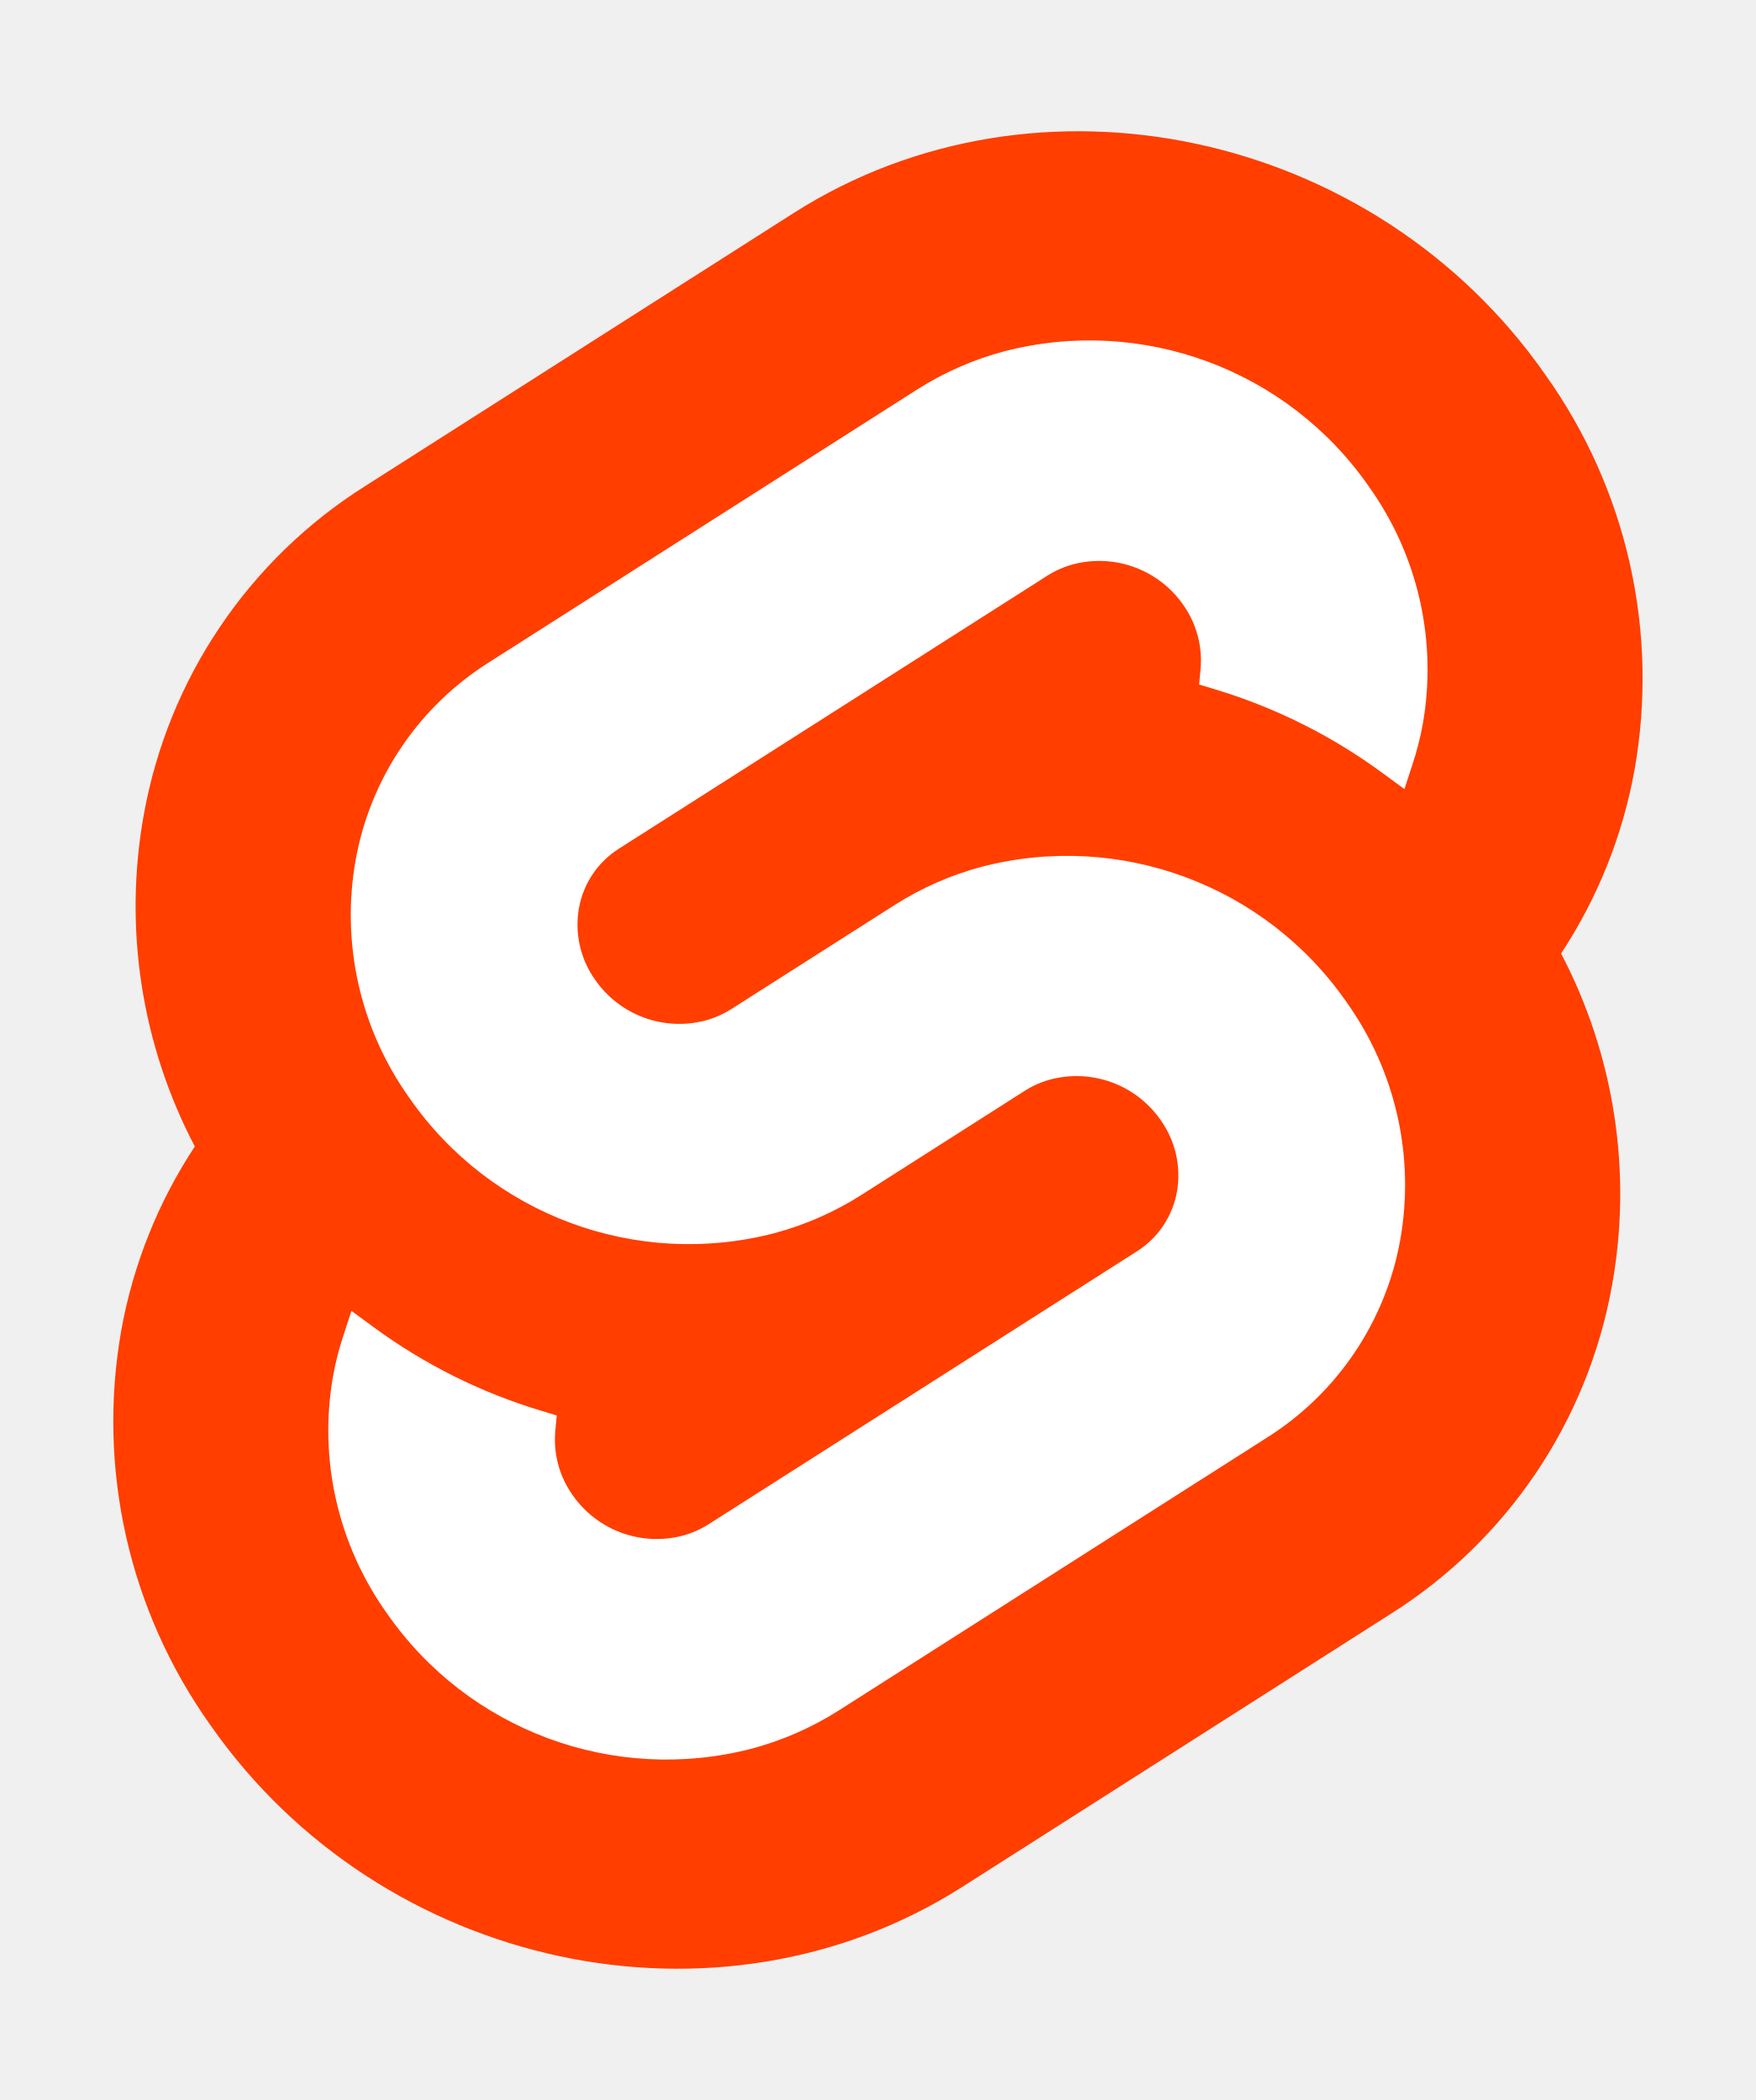
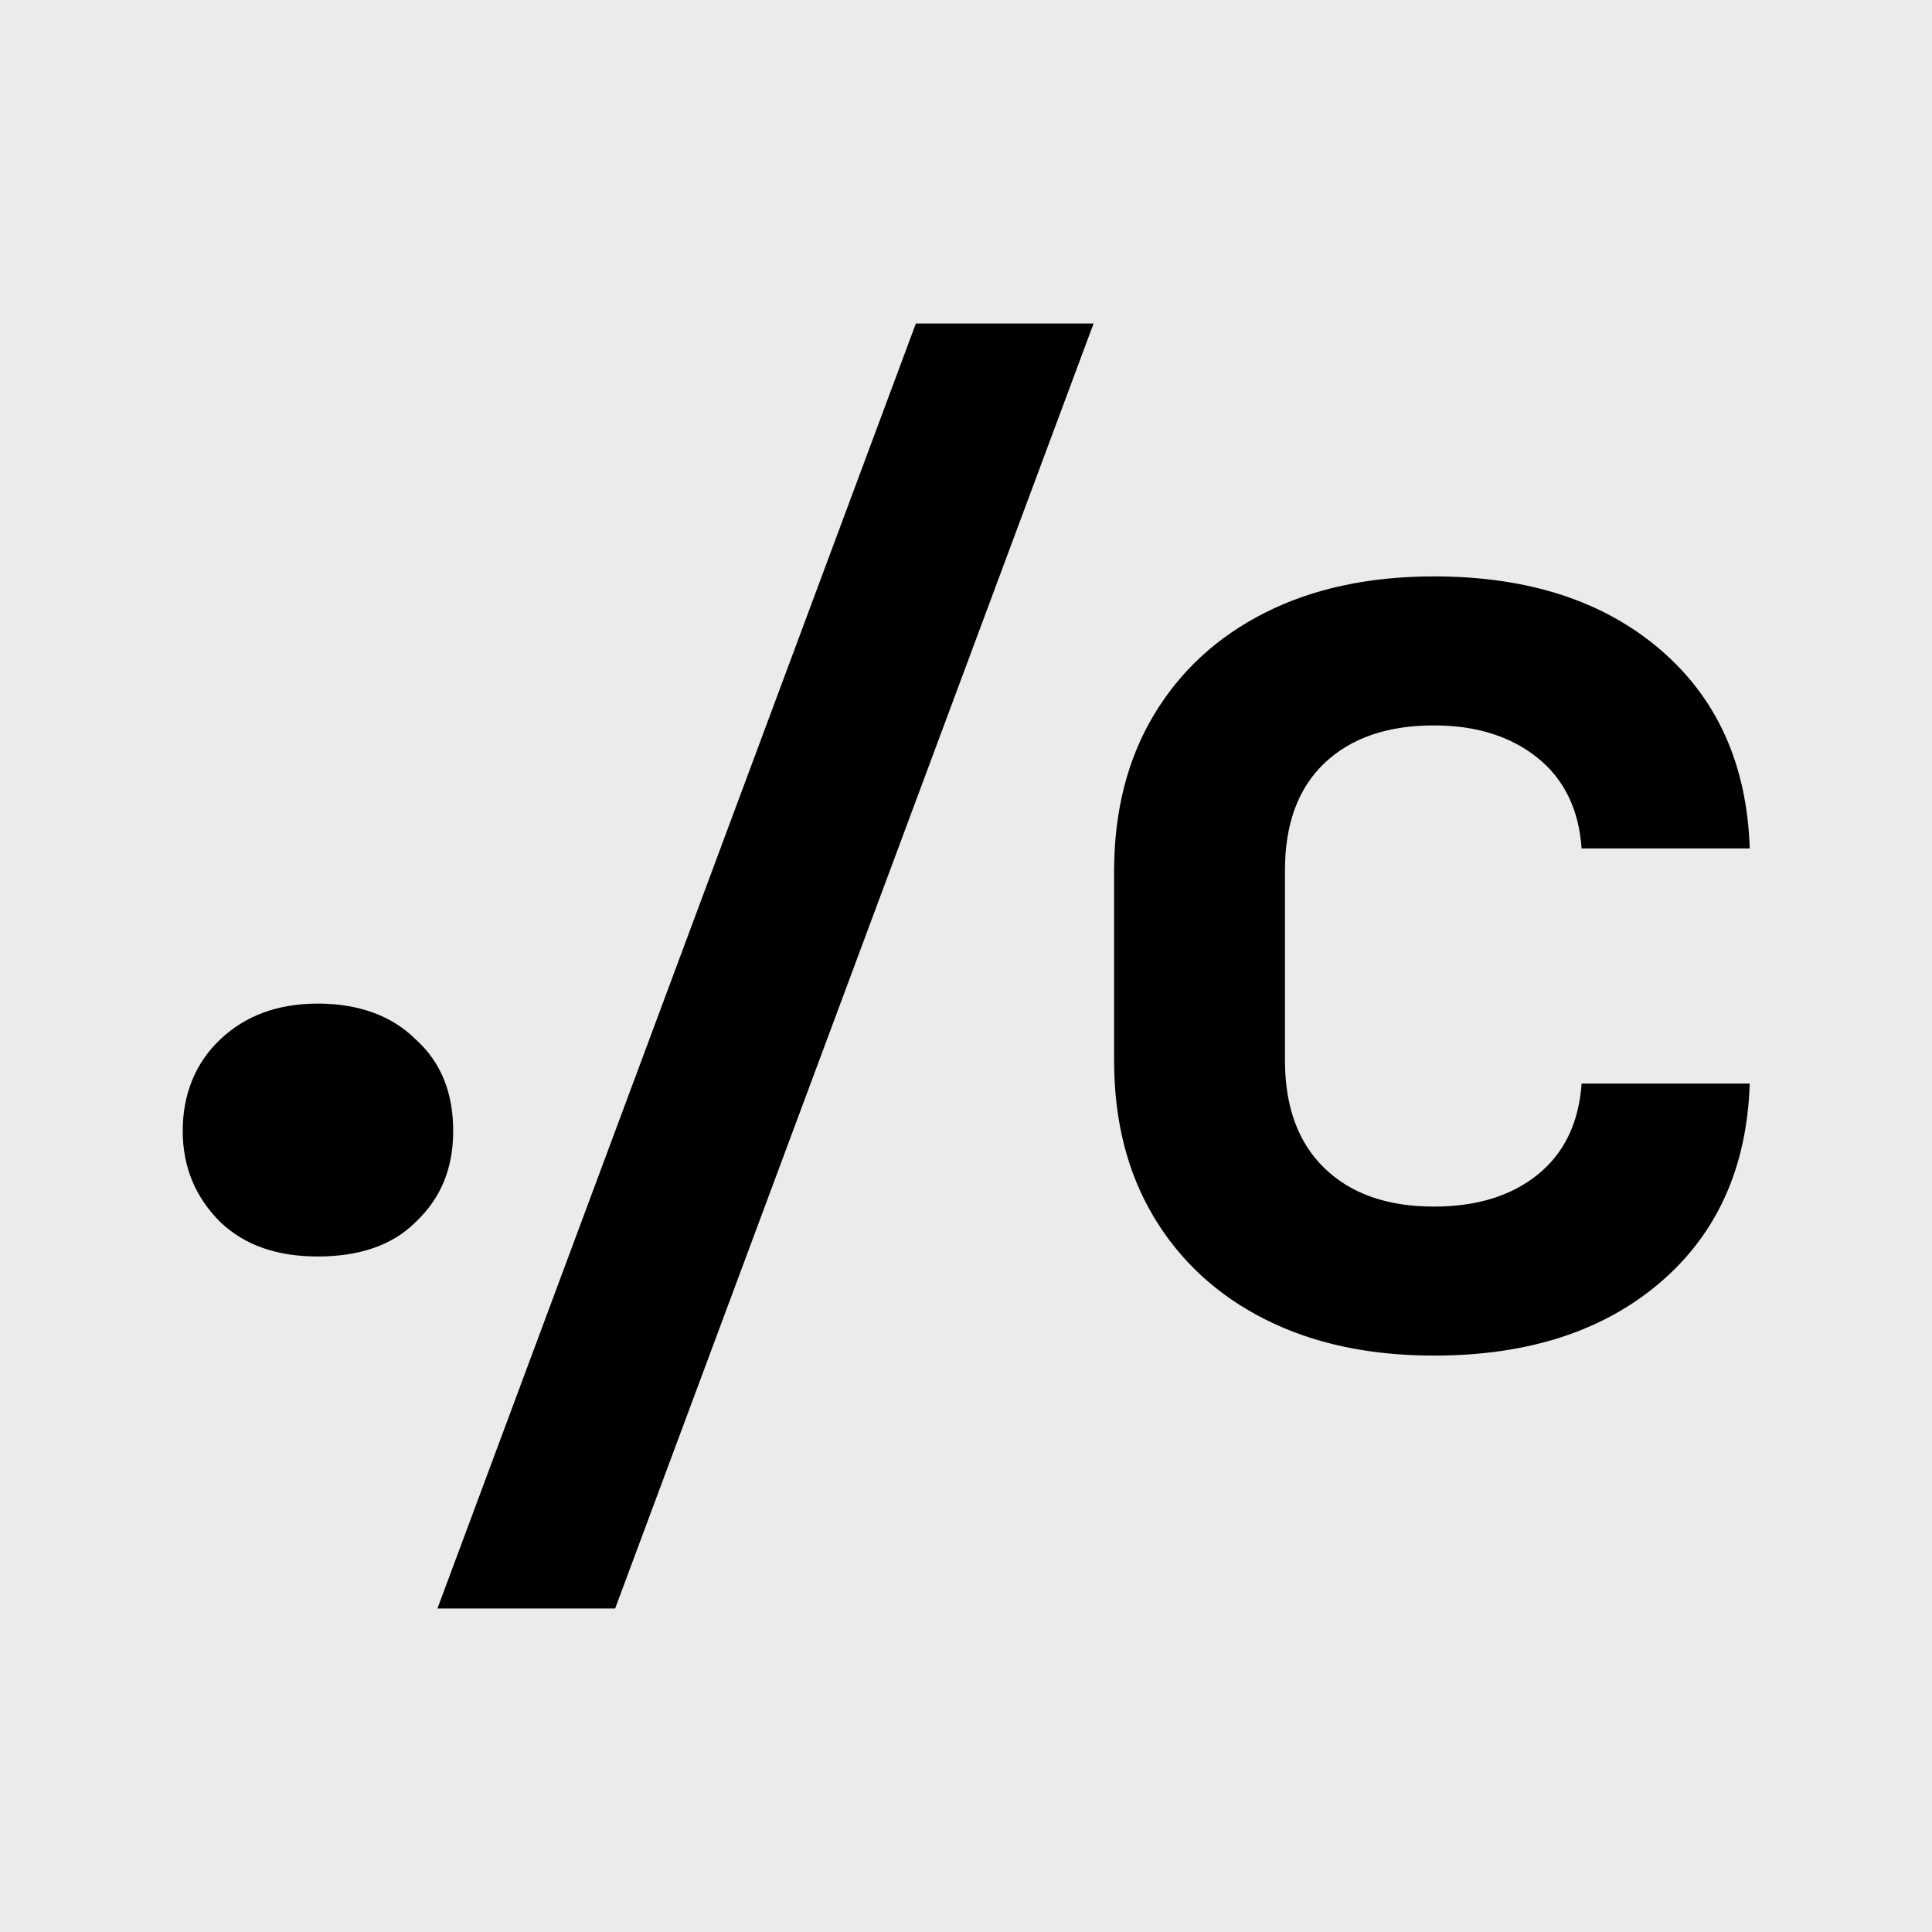
- <svg xmlns="http://www.w3.org/2000/svg" width="107" height="128" viewBox="0 0 107 128">
-   <path d="M94.157 22.819c-10.4-14.885-30.94-19.297-45.792-9.835L22.282 29.608A29.92 29.92 0 0 0 8.764 49.65a31.5 31.5 0 0 0 3.108 20.231 30 30 0 0 0-4.477 11.183 31.9 31.9 0 0 0 5.448 24.116c10.402 14.887 30.942 19.297 45.791 9.835l26.083-16.624A29.92 29.92 0 0 0 98.235 78.35a31.53 31.53 0 0 0-3.105-20.232 30 30 0 0 0 4.474-11.182 31.88 31.88 0 0 0-5.447-24.116" style="fill:#ff3e00" />
-   <path d="M45.817 106.582a20.72 20.72 0 0 1-22.237-8.243 19.17 19.17 0 0 1-3.277-14.503 18 18 0 0 1 .624-2.435l.49-1.498 1.337.981a33.6 33.6 0 0 0 10.203 5.098l.97.294-.09.968a5.85 5.85 0 0 0 1.052 3.878 6.24 6.24 0 0 0 6.695 2.485 5.8 5.8 0 0 0 1.603-.704L69.27 76.28a5.43 5.43 0 0 0 2.45-3.631 5.8 5.8 0 0 0-.987-4.371 6.24 6.24 0 0 0-6.698-2.487 5.7 5.7 0 0 0-1.6.704l-9.953 6.345a19 19 0 0 1-5.296 2.326 20.72 20.72 0 0 1-22.237-8.243 19.17 19.17 0 0 1-3.277-14.502 17.99 17.99 0 0 1 8.13-12.052l26.081-16.623a19 19 0 0 1 5.3-2.329 20.72 20.72 0 0 1 22.237 8.243 19.17 19.17 0 0 1 3.277 14.503 18 18 0 0 1-.624 2.435l-.49 1.498-1.337-.98a33.6 33.6 0 0 0-10.203-5.1l-.97-.294.09-.968a5.86 5.86 0 0 0-1.052-3.878 6.24 6.24 0 0 0-6.696-2.485 5.8 5.8 0 0 0-1.602.704L37.73 51.72a5.42 5.42 0 0 0-2.449 3.63 5.79 5.79 0 0 0 .986 4.372 6.24 6.24 0 0 0 6.698 2.486 5.8 5.8 0 0 0 1.602-.704l9.952-6.342a19 19 0 0 1 5.295-2.328 20.72 20.72 0 0 1 22.237 8.242 19.17 19.17 0 0 1 3.277 14.503 18 18 0 0 1-8.13 12.053l-26.081 16.622a19 19 0 0 1-5.3 2.328" style="fill:#fff" />
+ <svg xmlns="http://www.w3.org/2000/svg" width="100%" height="100%" viewBox="0 0 212 212" version="1.1" xml:space="preserve" style="fill-rule:evenodd;clip-rule:evenodd;stroke-linejoin:round;stroke-miterlimit:2;">
+   <g transform="matrix(1,0,0,1,-2116,-1504)">
+     <g transform="matrix(1.06,0,0,1.06,-126.96,-90.24)">
+       <rect x="2116" y="1504" width="200" height="200" style="fill:rgb(235,235,235);" />
+     </g>
+     <g transform="matrix(159.5631,0,0,150,2103.02,1640.375)">
+       <g id="_.-c">
+         <path d="M0.3,0.01C0.272,0.01 0.25,0.002 0.233,-0.015C0.216,-0.033 0.207,-0.055 0.207,-0.082C0.207,-0.109 0.216,-0.132 0.233,-0.149C0.25,-0.166 0.272,-0.175 0.3,-0.175C0.328,-0.175 0.351,-0.166 0.367,-0.149C0.385,-0.132 0.393,-0.109 0.393,-0.082C0.393,-0.055 0.385,-0.033 0.367,-0.015C0.351,0.002 0.328,0.01 0.3,0.01" style="fill-rule:nonzero;" />
+       </g>
+     </g>
+     <g transform="matrix(1,0,0,1,-65,106.5)">
+       <path d="M2229,1574L2281.5,1433L2301,1433L2248.5,1574L2229,1574Z" />
+     </g>
+     <g transform="matrix(1,0,0,1,-83,93.75)">
+       <path d="M2356.35,1559C2349.25,1559 2343.075,1557.675 2337.825,1555.025C2332.575,1552.375 2328.5,1548.625 2325.6,1543.775C2322.7,1538.925 2321.25,1533.2 2321.25,1526.6L2321.25,1505.9C2321.25,1499.3 2322.7,1493.575 2325.6,1488.725C2328.5,1483.875 2332.575,1480.125 2337.825,1477.475C2343.075,1474.825 2349.25,1473.5 2356.35,1473.5C2366.65,1473.5 2374.925,1476.175 2381.175,1481.525C2387.425,1486.875 2390.7,1494.15 2391,1503.35L2372.55,1503.35C2372.25,1499.05 2370.625,1495.725 2367.675,1493.375C2364.725,1491.025 2360.95,1489.85 2356.35,1489.85C2351.25,1489.85 2347.25,1491.225 2344.35,1493.975C2341.45,1496.725 2340,1500.65 2340,1505.75L2340,1526.6C2340,1531.7 2341.45,1535.65 2344.35,1538.45C2347.25,1541.25 2351.25,1542.65 2356.35,1542.65C2361.05,1542.65 2364.85,1541.475 2367.75,1539.125C2370.65,1536.775 2372.25,1533.45 2372.55,1529.15L2391,1529.15C2390.7,1538.35 2387.425,1545.625 2381.175,1550.975C2374.925,1556.325 2366.65,1559 2356.35,1559Z" />
+     </g>
+   </g>
</svg>
